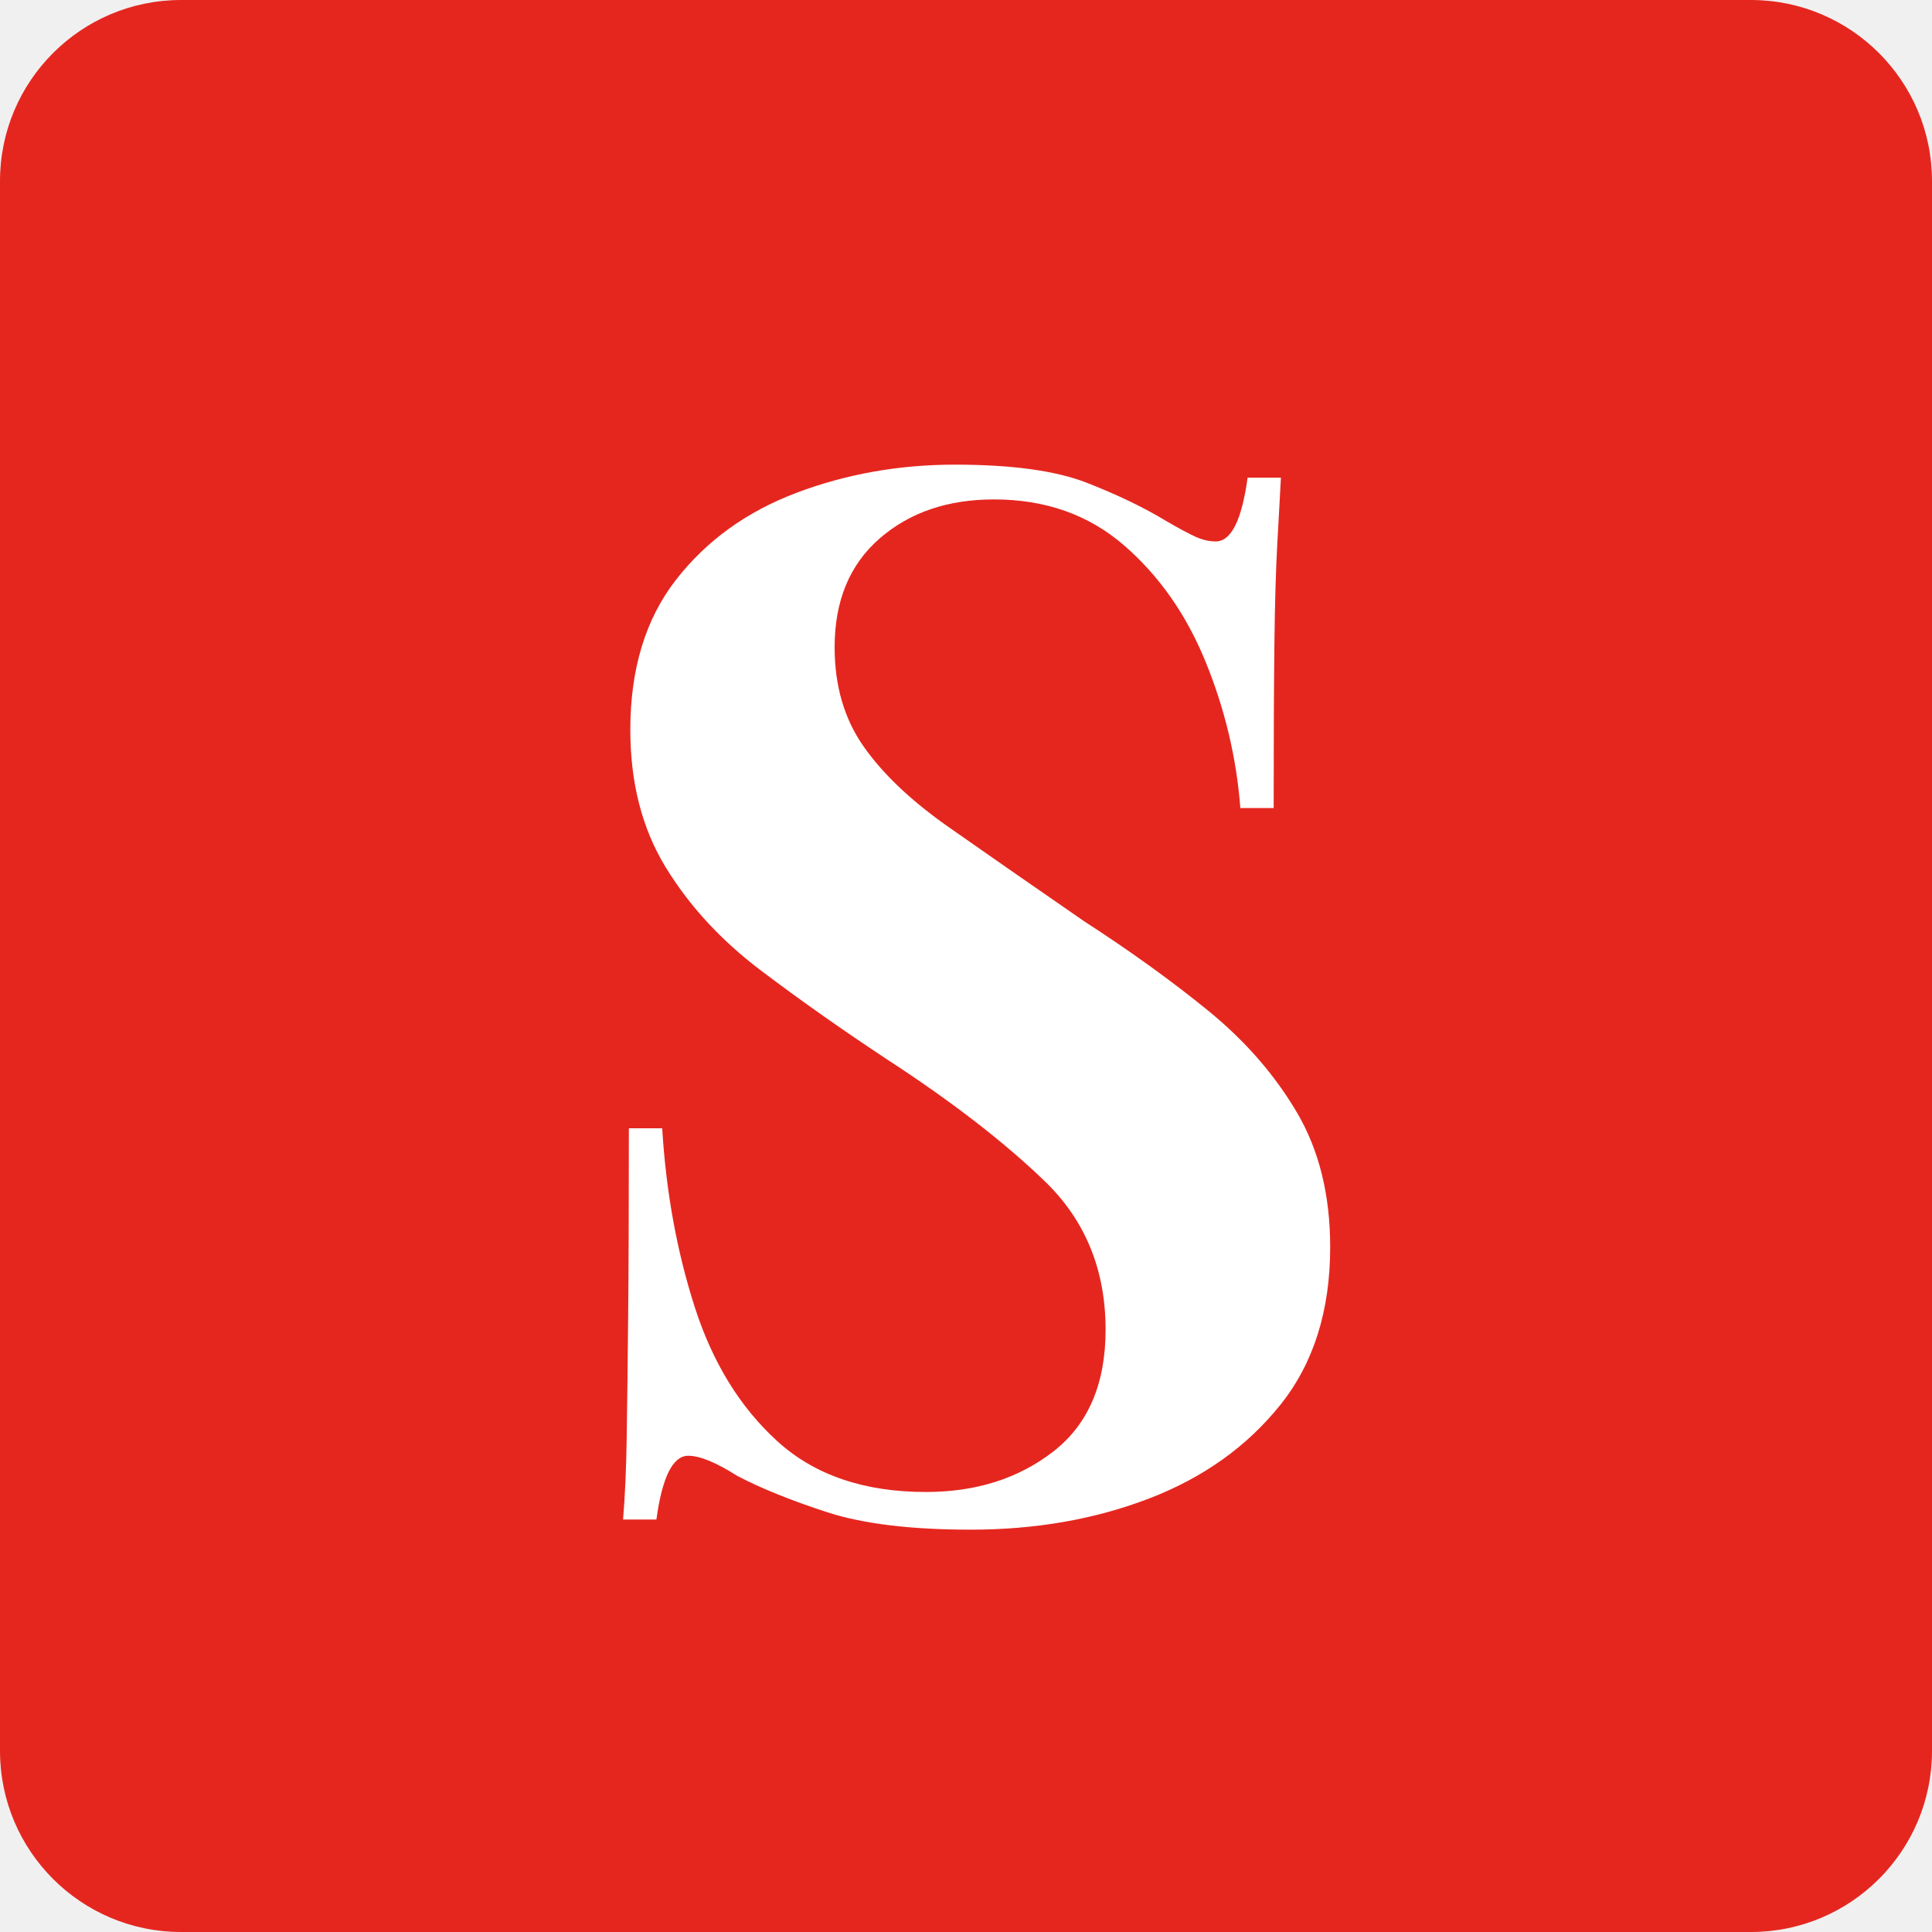
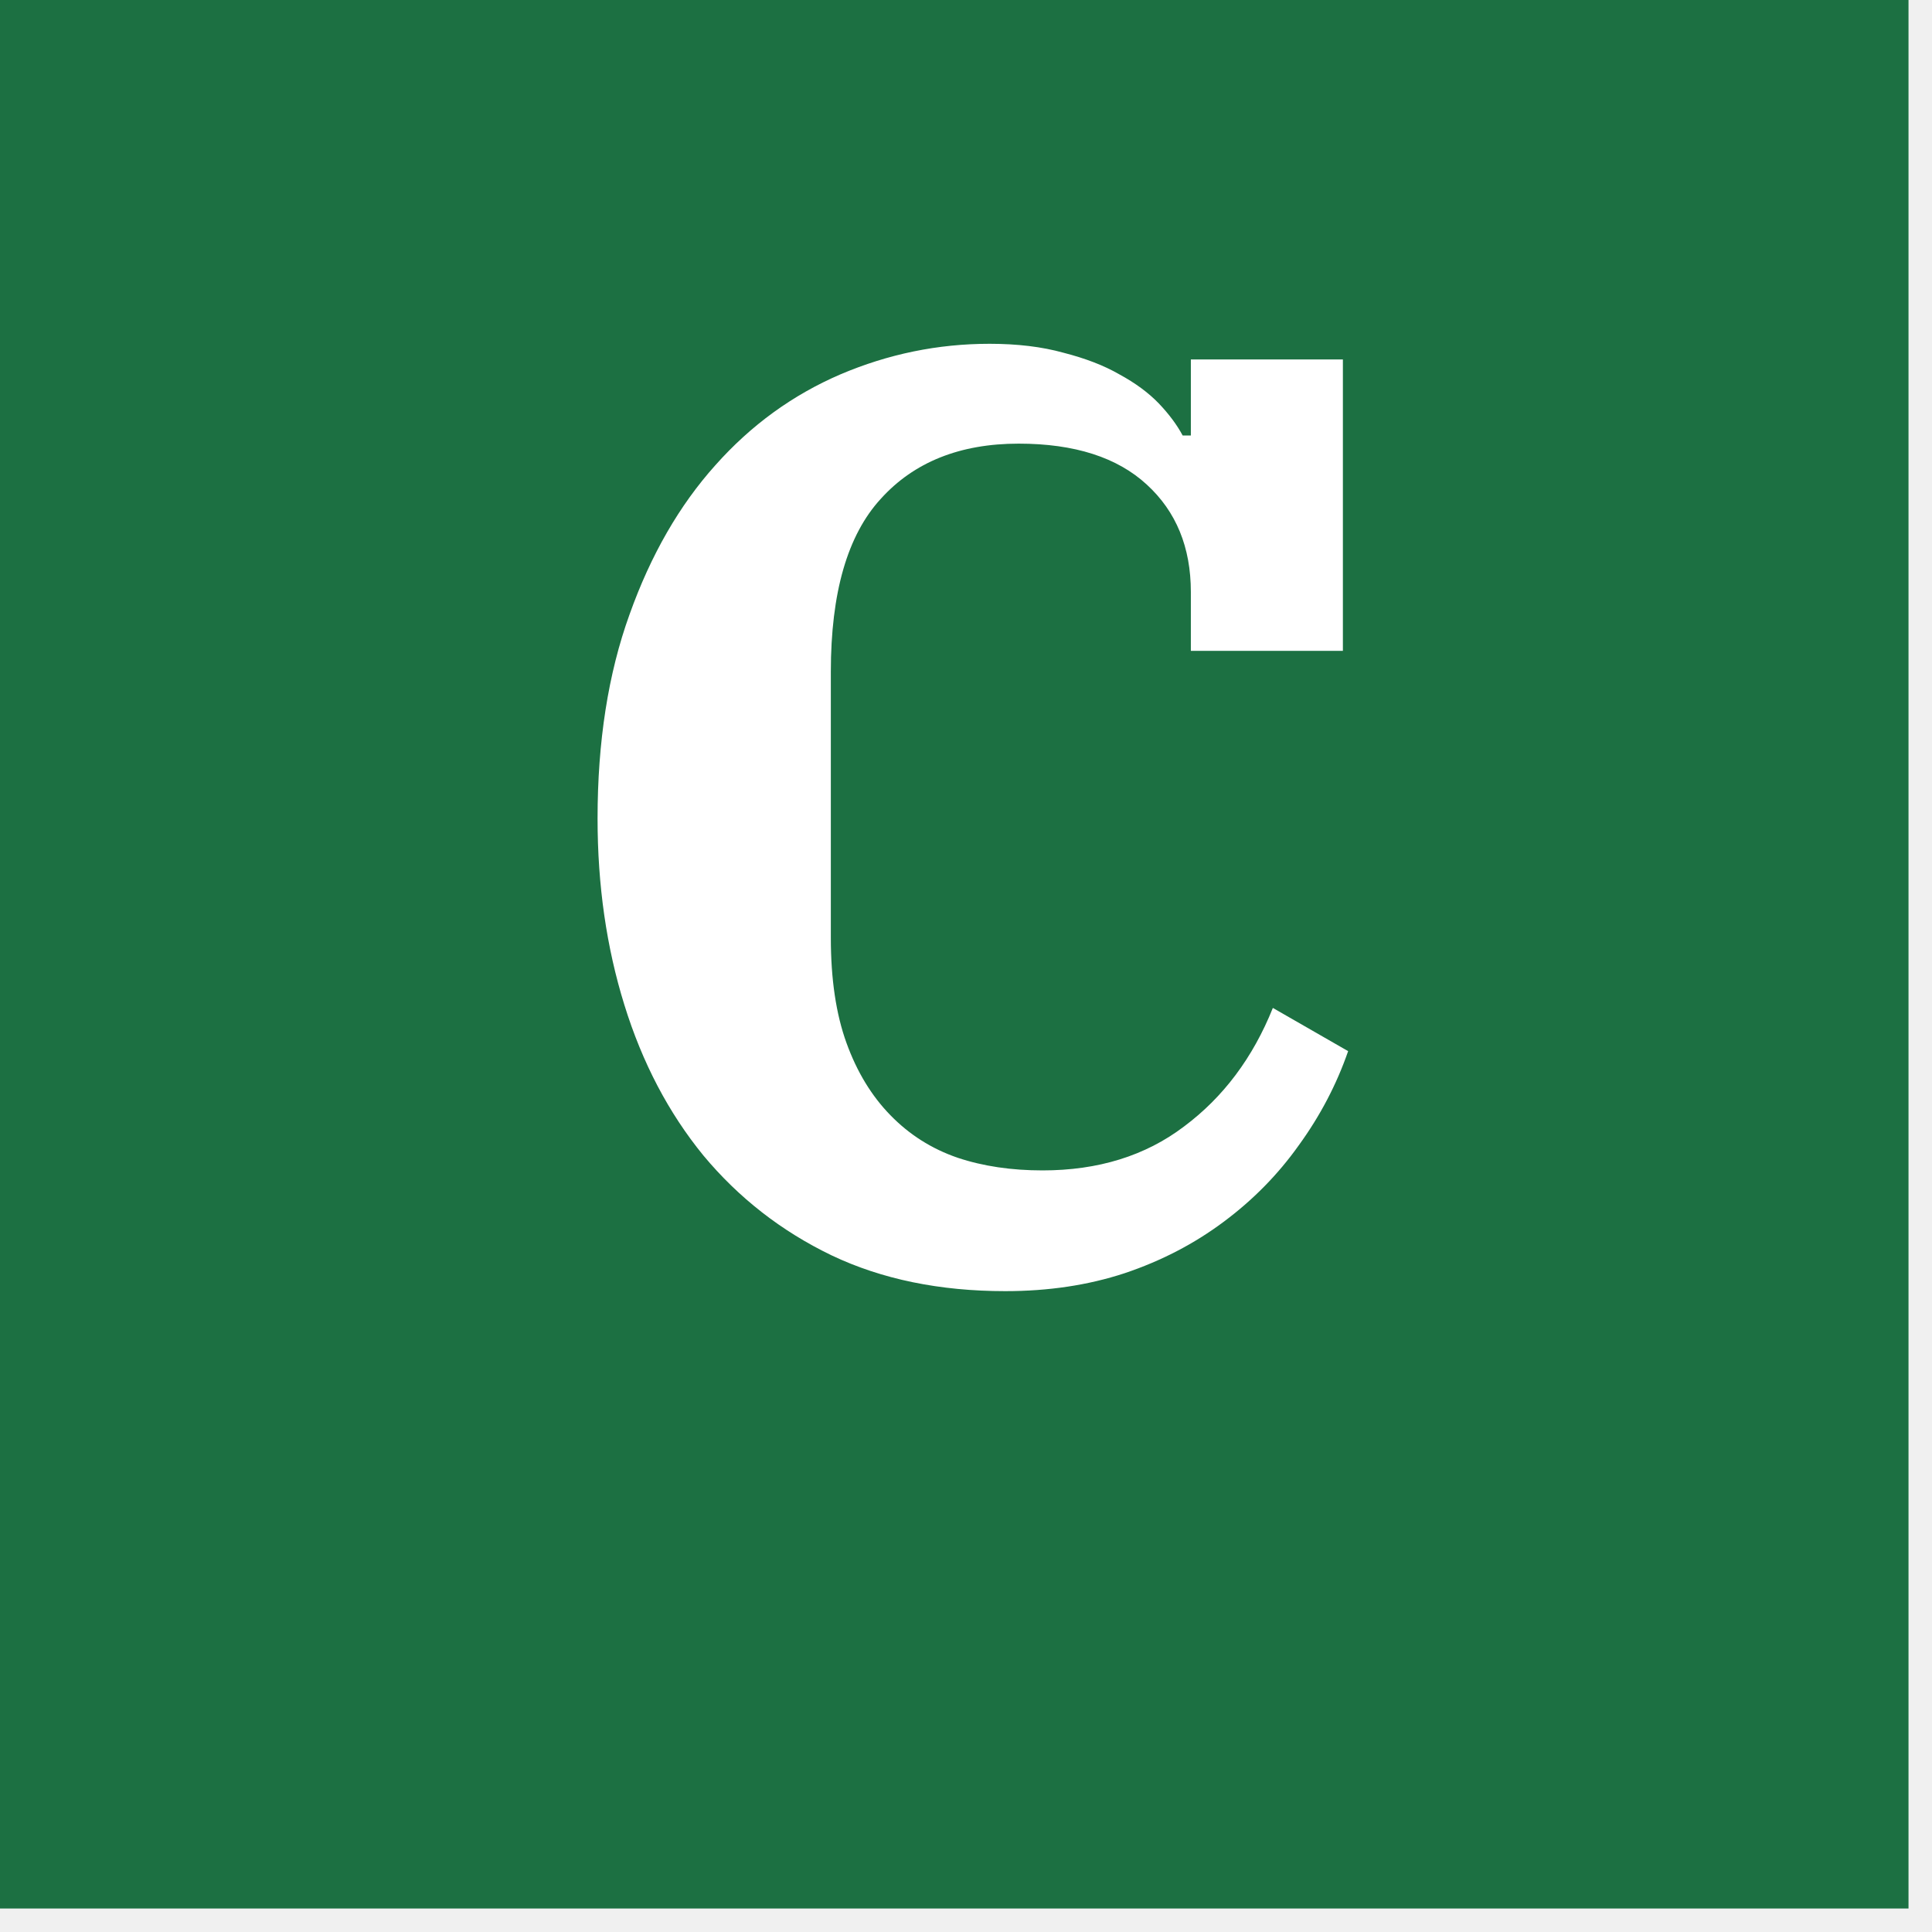
- <svg xmlns="http://www.w3.org/2000/svg" width="32px" height="32px" viewBox="0 0 32 32" version="1.1">
-   <g id="Page-1" stroke="none" stroke-width="1" fill="none" fill-rule="evenodd">
-     <g id="Group">
-       <rect id="Rectangle" fill="#E5261F" x="0" y="0" width="32" height="32" rx="3" />
-       <path d="M16.08,25.336 C17.152,25.336 18.136,25.164 19.032,24.82 C19.928,24.476 20.652,23.96 21.204,23.272 C21.756,22.584 22.032,21.712 22.032,20.656 C22.032,19.792 21.848,19.048 21.48,18.424 C21.112,17.8 20.624,17.24 20.016,16.744 C19.408,16.248 18.72,15.752 17.952,15.256 C17.072,14.648 16.324,14.128 15.708,13.696 C15.092,13.264 14.624,12.82 14.304,12.364 C13.984,11.908 13.824,11.36 13.824,10.72 C13.824,9.952 14.072,9.352 14.568,8.92 C15.064,8.488 15.696,8.272 16.464,8.272 C17.312,8.272 18.028,8.524 18.612,9.028 C19.196,9.532 19.648,10.176 19.968,10.96 C20.288,11.744 20.48,12.552 20.544,13.384 L20.544,13.384 L21.096,13.384 C21.096,12.264 21.1,11.36 21.108,10.672 C21.116,9.984 21.132,9.428 21.156,9.004 L21.17,8.757 C21.188,8.437 21.203,8.155 21.216,7.912 L21.216,7.912 L20.664,7.912 C20.568,8.616 20.392,8.968 20.136,8.968 C20.024,8.968 19.908,8.94 19.788,8.884 C19.668,8.828 19.512,8.744 19.32,8.632 C18.952,8.408 18.512,8.196 18,7.996 C17.488,7.796 16.76,7.696 15.816,7.696 C14.888,7.696 14.012,7.852 13.188,8.164 C12.364,8.476 11.7,8.956 11.196,9.604 C10.692,10.252 10.44,11.08 10.44,12.088 C10.44,12.968 10.636,13.728 11.028,14.368 C11.42,15.008 11.944,15.576 12.6,16.072 C13.256,16.568 13.96,17.064 14.712,17.56 C15.768,18.248 16.632,18.916 17.304,19.564 C17.976,20.212 18.312,21.032 18.312,22.024 C18.312,22.92 18.024,23.592 17.448,24.04 C16.872,24.488 16.168,24.712 15.336,24.712 C14.312,24.712 13.492,24.432 12.876,23.872 C12.26,23.312 11.804,22.572 11.508,21.652 C11.212,20.732 11.032,19.744 10.968,18.688 L10.968,18.688 L10.416,18.688 C10.416,19.952 10.412,20.996 10.404,21.82 C10.396,22.644 10.388,23.312 10.38,23.824 C10.372,24.336 10.352,24.784 10.32,25.168 L10.32,25.168 L10.872,25.168 C10.968,24.464 11.144,24.112 11.4,24.112 C11.592,24.112 11.864,24.224 12.216,24.448 C12.616,24.656 13.112,24.856 13.704,25.048 C14.296,25.24 15.088,25.336 16.08,25.336 Z" id="S" fill="#FFFFFF" fill-rule="nonzero" />
+ <svg xmlns="http://www.w3.org/2000/svg" width="54" zoomAndPan="magnify" viewBox="0 0 40.5 40.5" height="54" preserveAspectRatio="xMidYMid meet" version="1.0">
+   <defs>
+     <g />
+     <clipPath id="d3f1b4596b">
+       <path d="M 0 0 L 40.008 0 L 40.008 40.008 L 0 40.008 Z M 0 0 " clip-rule="nonzero" />
+     </clipPath>
+   </defs>
+   <g clip-path="url(#d3f1b4596b)">
+     <path fill="#ffffff" d="M 0 0 L 40.5 0 L 40.5 48 L 0 48 Z M 0 0 " fill-opacity="1" fill-rule="nonzero" />
+     <path fill="#ffffff" d="M 0 0 L 40.5 0 L 40.5 40.5 L 0 40.5 Z M 0 0 " fill-opacity="1" fill-rule="nonzero" />
+     <path fill="#1c7042" d="M 0 0 L 40.5 0 L 40.5 40.5 L 0 40.5 Z M 0 0 " fill-opacity="1" fill-rule="nonzero" />
+   </g>
+   <g fill="#ffffff" fill-opacity="1">
+     <g transform="translate(11.08857, 26.73785)">
+       <g>
+         <path d="M 9.984 0.328 C 8.609 0.328 7.395 0.078 6.344 -0.422 C 5.289 -0.93 4.395 -1.629 3.656 -2.516 C 2.926 -3.41 2.375 -4.461 2 -5.672 C 1.625 -6.879 1.438 -8.18 1.438 -9.578 C 1.438 -11.191 1.66 -12.617 2.109 -13.859 C 2.555 -15.109 3.156 -16.148 3.906 -16.984 C 4.656 -17.828 5.531 -18.461 6.531 -18.891 C 7.531 -19.316 8.57 -19.531 9.656 -19.531 C 10.238 -19.531 10.754 -19.469 11.203 -19.344 C 11.66 -19.227 12.051 -19.078 12.375 -18.891 C 12.707 -18.711 12.984 -18.508 13.203 -18.281 C 13.422 -18.051 13.586 -17.828 13.703 -17.609 L 13.875 -17.609 L 13.875 -19.203 L 17.062 -19.203 L 17.062 -13.094 L 13.875 -13.094 L 13.875 -14.328 C 13.875 -15.266 13.566 -16.016 12.953 -16.578 C 12.336 -17.148 11.441 -17.438 10.266 -17.438 C 9.035 -17.438 8.07 -17.051 7.375 -16.281 C 6.676 -15.52 6.328 -14.312 6.328 -12.656 L 6.328 -7.078 C 6.328 -6.211 6.438 -5.477 6.656 -4.875 C 6.875 -4.27 7.18 -3.766 7.578 -3.359 C 7.973 -2.953 8.441 -2.656 8.984 -2.469 C 9.523 -2.289 10.117 -2.203 10.766 -2.203 C 11.93 -2.203 12.922 -2.508 13.734 -3.125 C 14.555 -3.738 15.176 -4.566 15.594 -5.609 L 17.172 -4.703 C 16.93 -4.004 16.586 -3.348 16.141 -2.734 C 15.703 -2.117 15.176 -1.582 14.562 -1.125 C 13.945 -0.664 13.254 -0.305 12.484 -0.047 C 11.723 0.203 10.891 0.328 9.984 0.328 Z M 9.984 0.328 " />
+       </g>
    </g>
  </g>
</svg>
